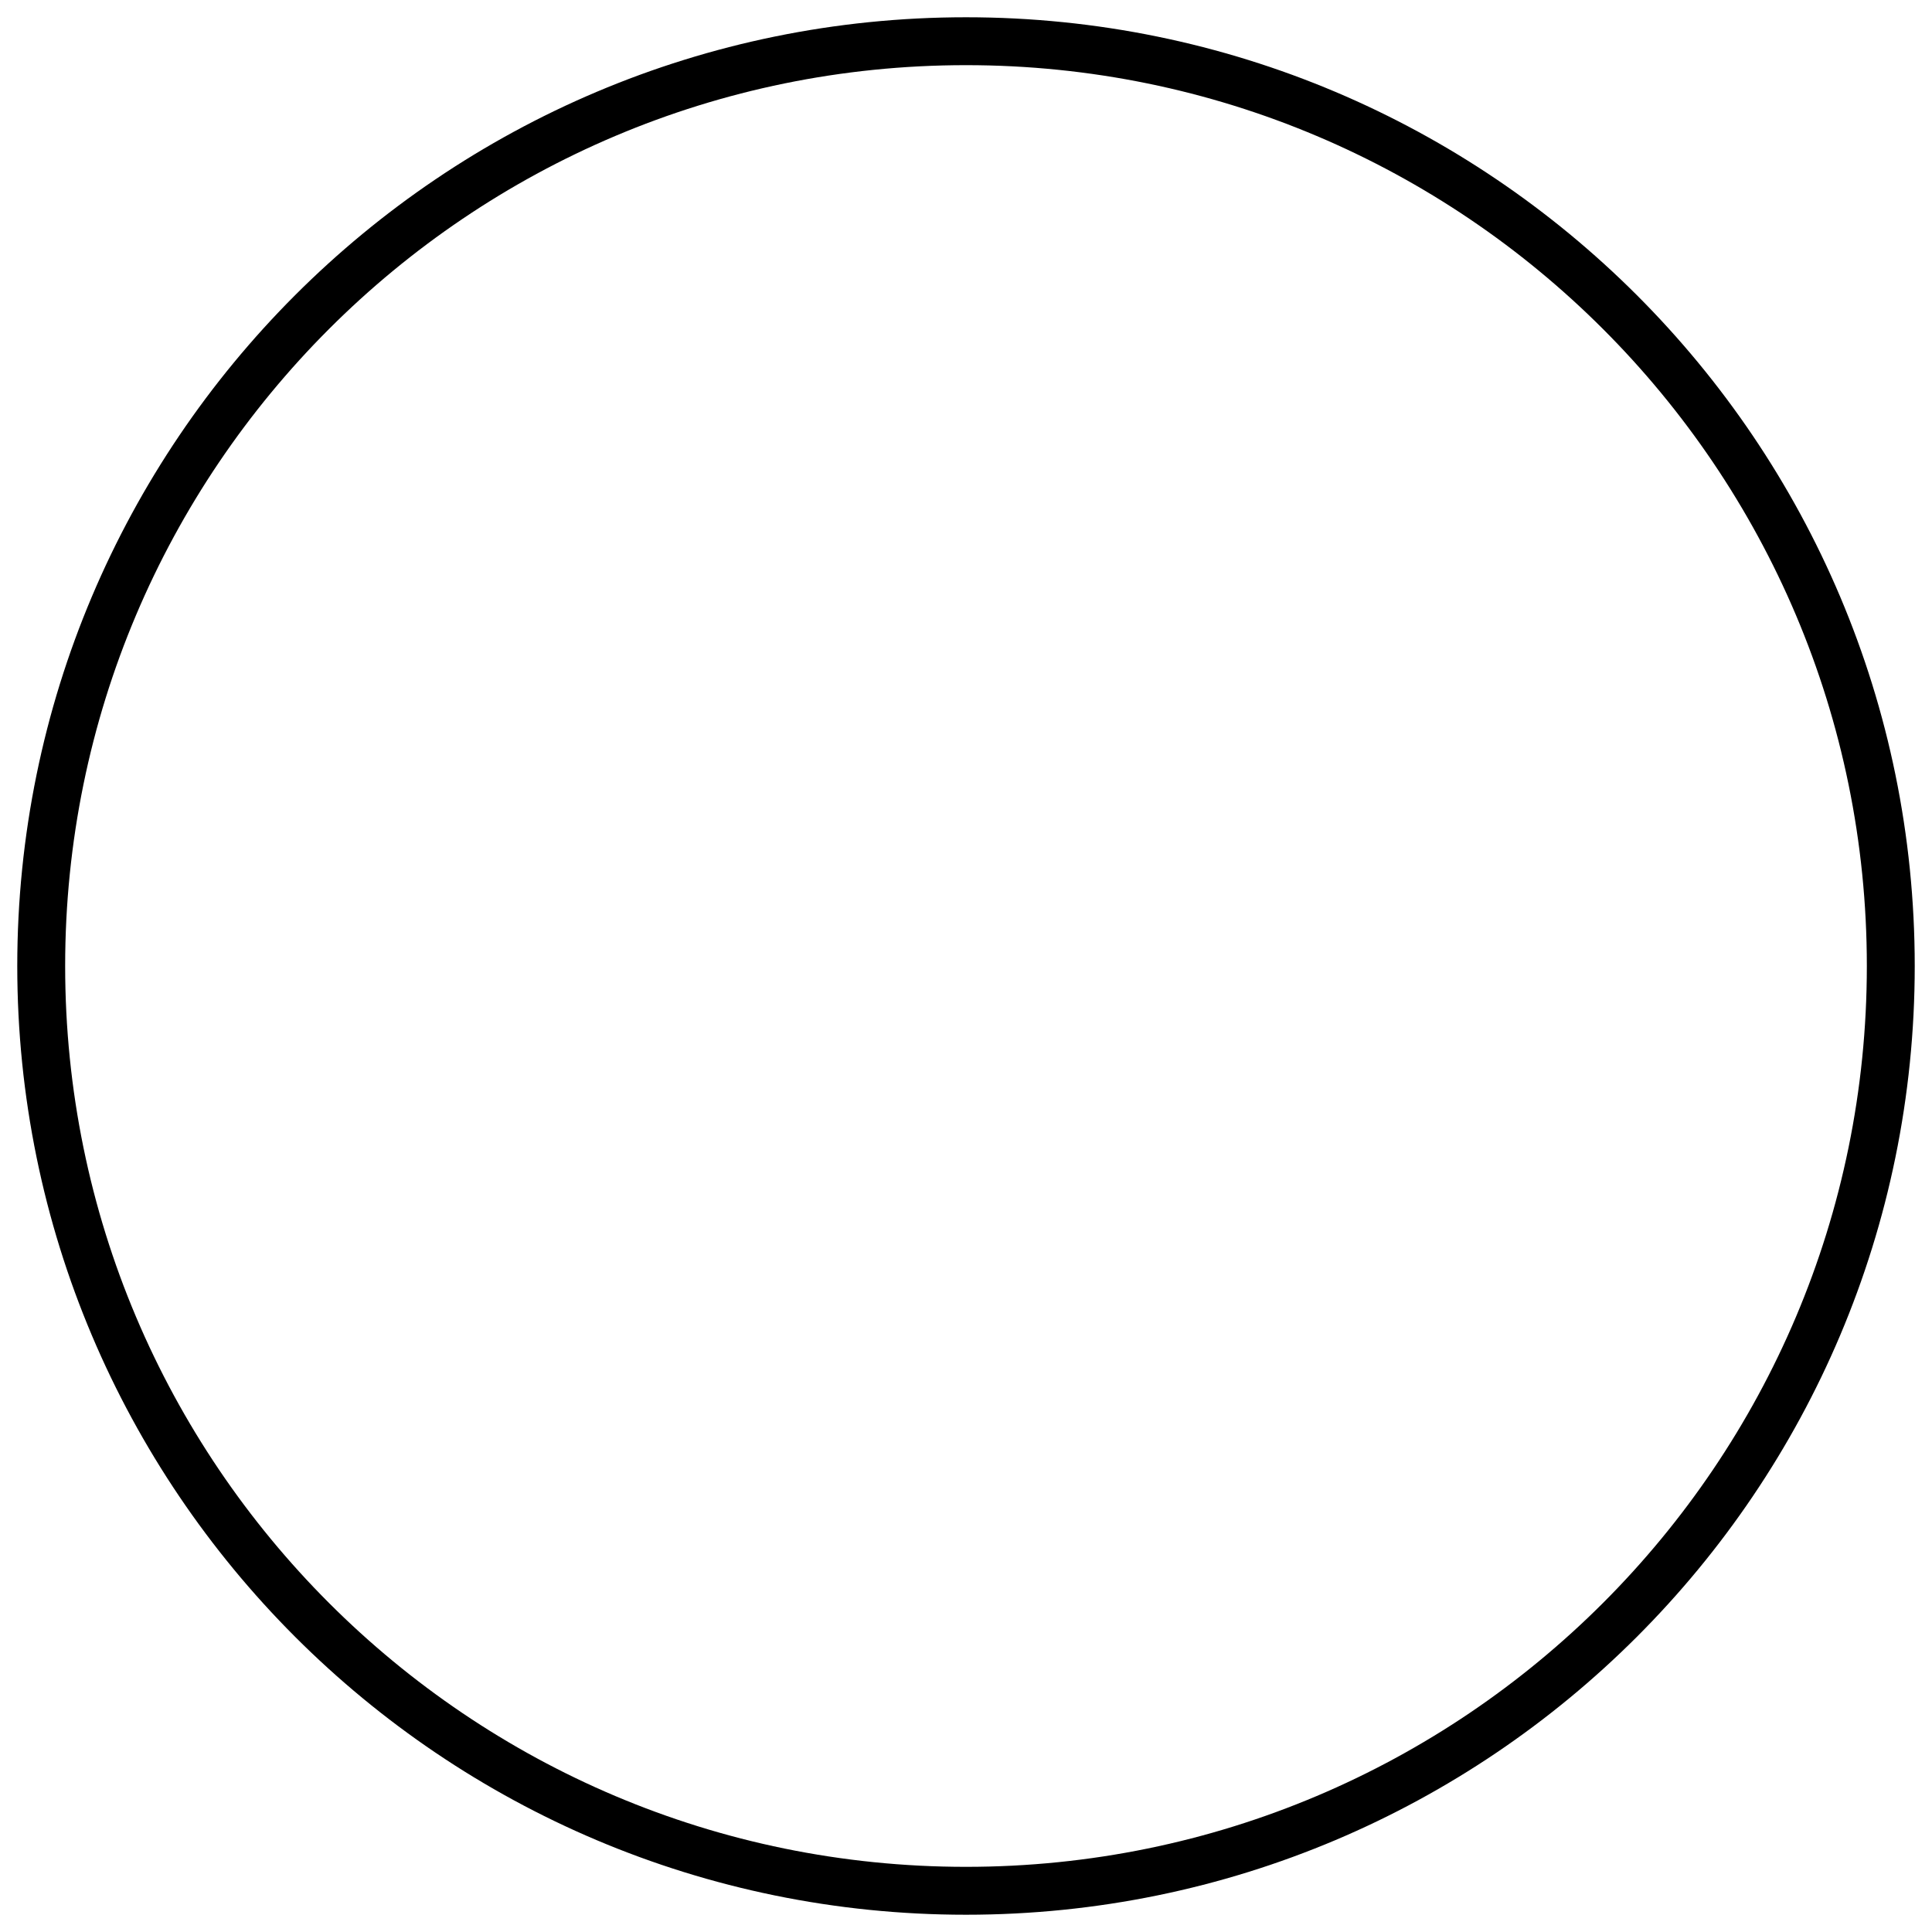
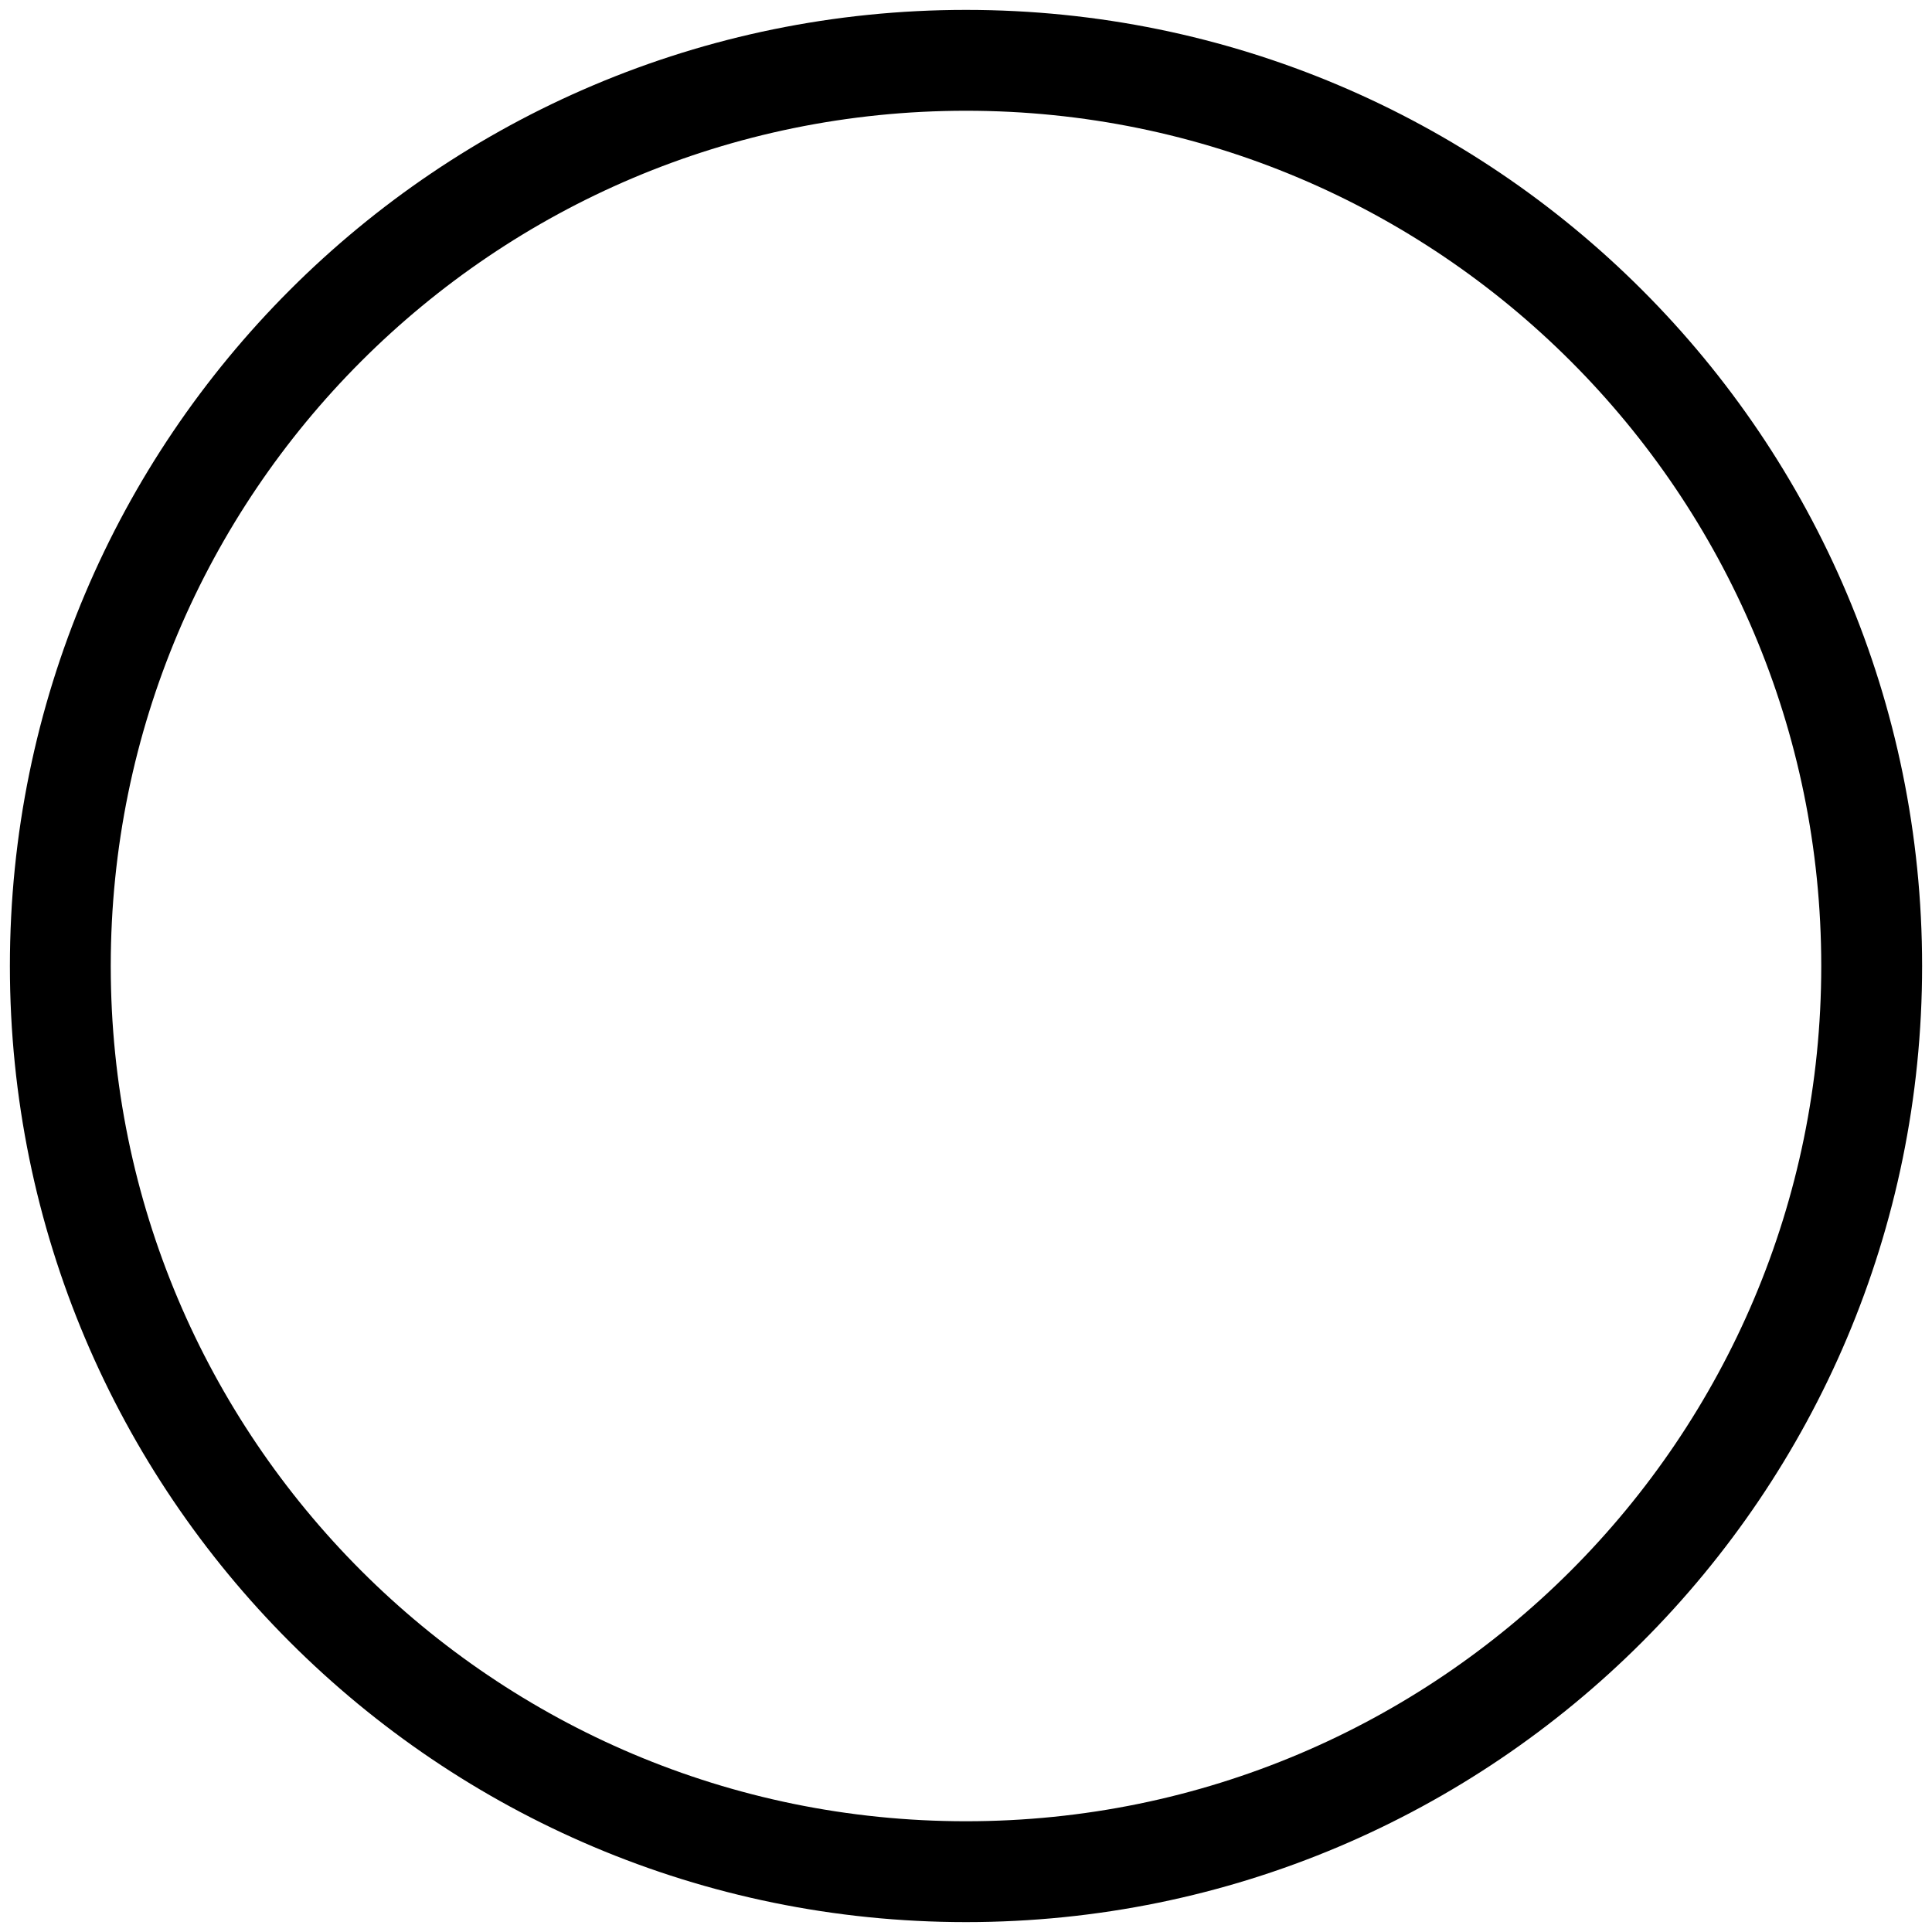
<svg xmlns="http://www.w3.org/2000/svg" xmlns:xlink="http://www.w3.org/1999/xlink" width="256mm" height="256mm" viewBox="0 0 256 256" version="1.1" id="svg8">
  <defs id="defs2">
    <linearGradient id="linearGradient822">
      <stop style="stop-color:#ffffff;stop-opacity:1" offset="0" id="stop818" />
      <stop style="stop-color:#ffffff;stop-opacity:0.745" offset="1" id="stop820" />
    </linearGradient>
-     <radialGradient xlink:href="#linearGradient822" id="radialGradient824" cx="77.229" cy="102.726" fx="77.229" fy="102.726" r="124.623" gradientUnits="userSpaceOnUse" gradientTransform="matrix(1.667135,2.076385,-2.759267,2.215425,224.3471,-295.8712)" />
+     <radialGradient xlink:href="#linearGradient822" id="radialGradient824" cx="77.229" cy="102.726" fx="77.229" fy="102.726" r="124.623" gradientUnits="userSpaceOnUse" gradientTransform="matrix(1.632691,2.033486,-2.702259,2.169653,222.3565,-286.2667)" />
  </defs>
  <g id="layer1" transform="translate(0,-41)">
-     <circle r="122.539" cy="169" cx="128" id="circle2427" style="fill:url(#radialGradient824);fill-opacity:1;stroke:#000000;stroke-width:6.346;stroke-linecap:square;stroke-linejoin:round;stroke-miterlimit:4;stroke-dasharray:none;stroke-opacity:1;paint-order:normal" />
+     <circle r="120.007" cy="169" cx="128" id="circle2427" style="fill:url(#radialGradient824);fill-opacity:1;stroke:#000000;stroke-width:13.364;stroke-linecap:square;stroke-linejoin:round;stroke-miterlimit:4;stroke-dasharray:none;stroke-opacity:1;paint-order:normal" />
  </g>
</svg>
